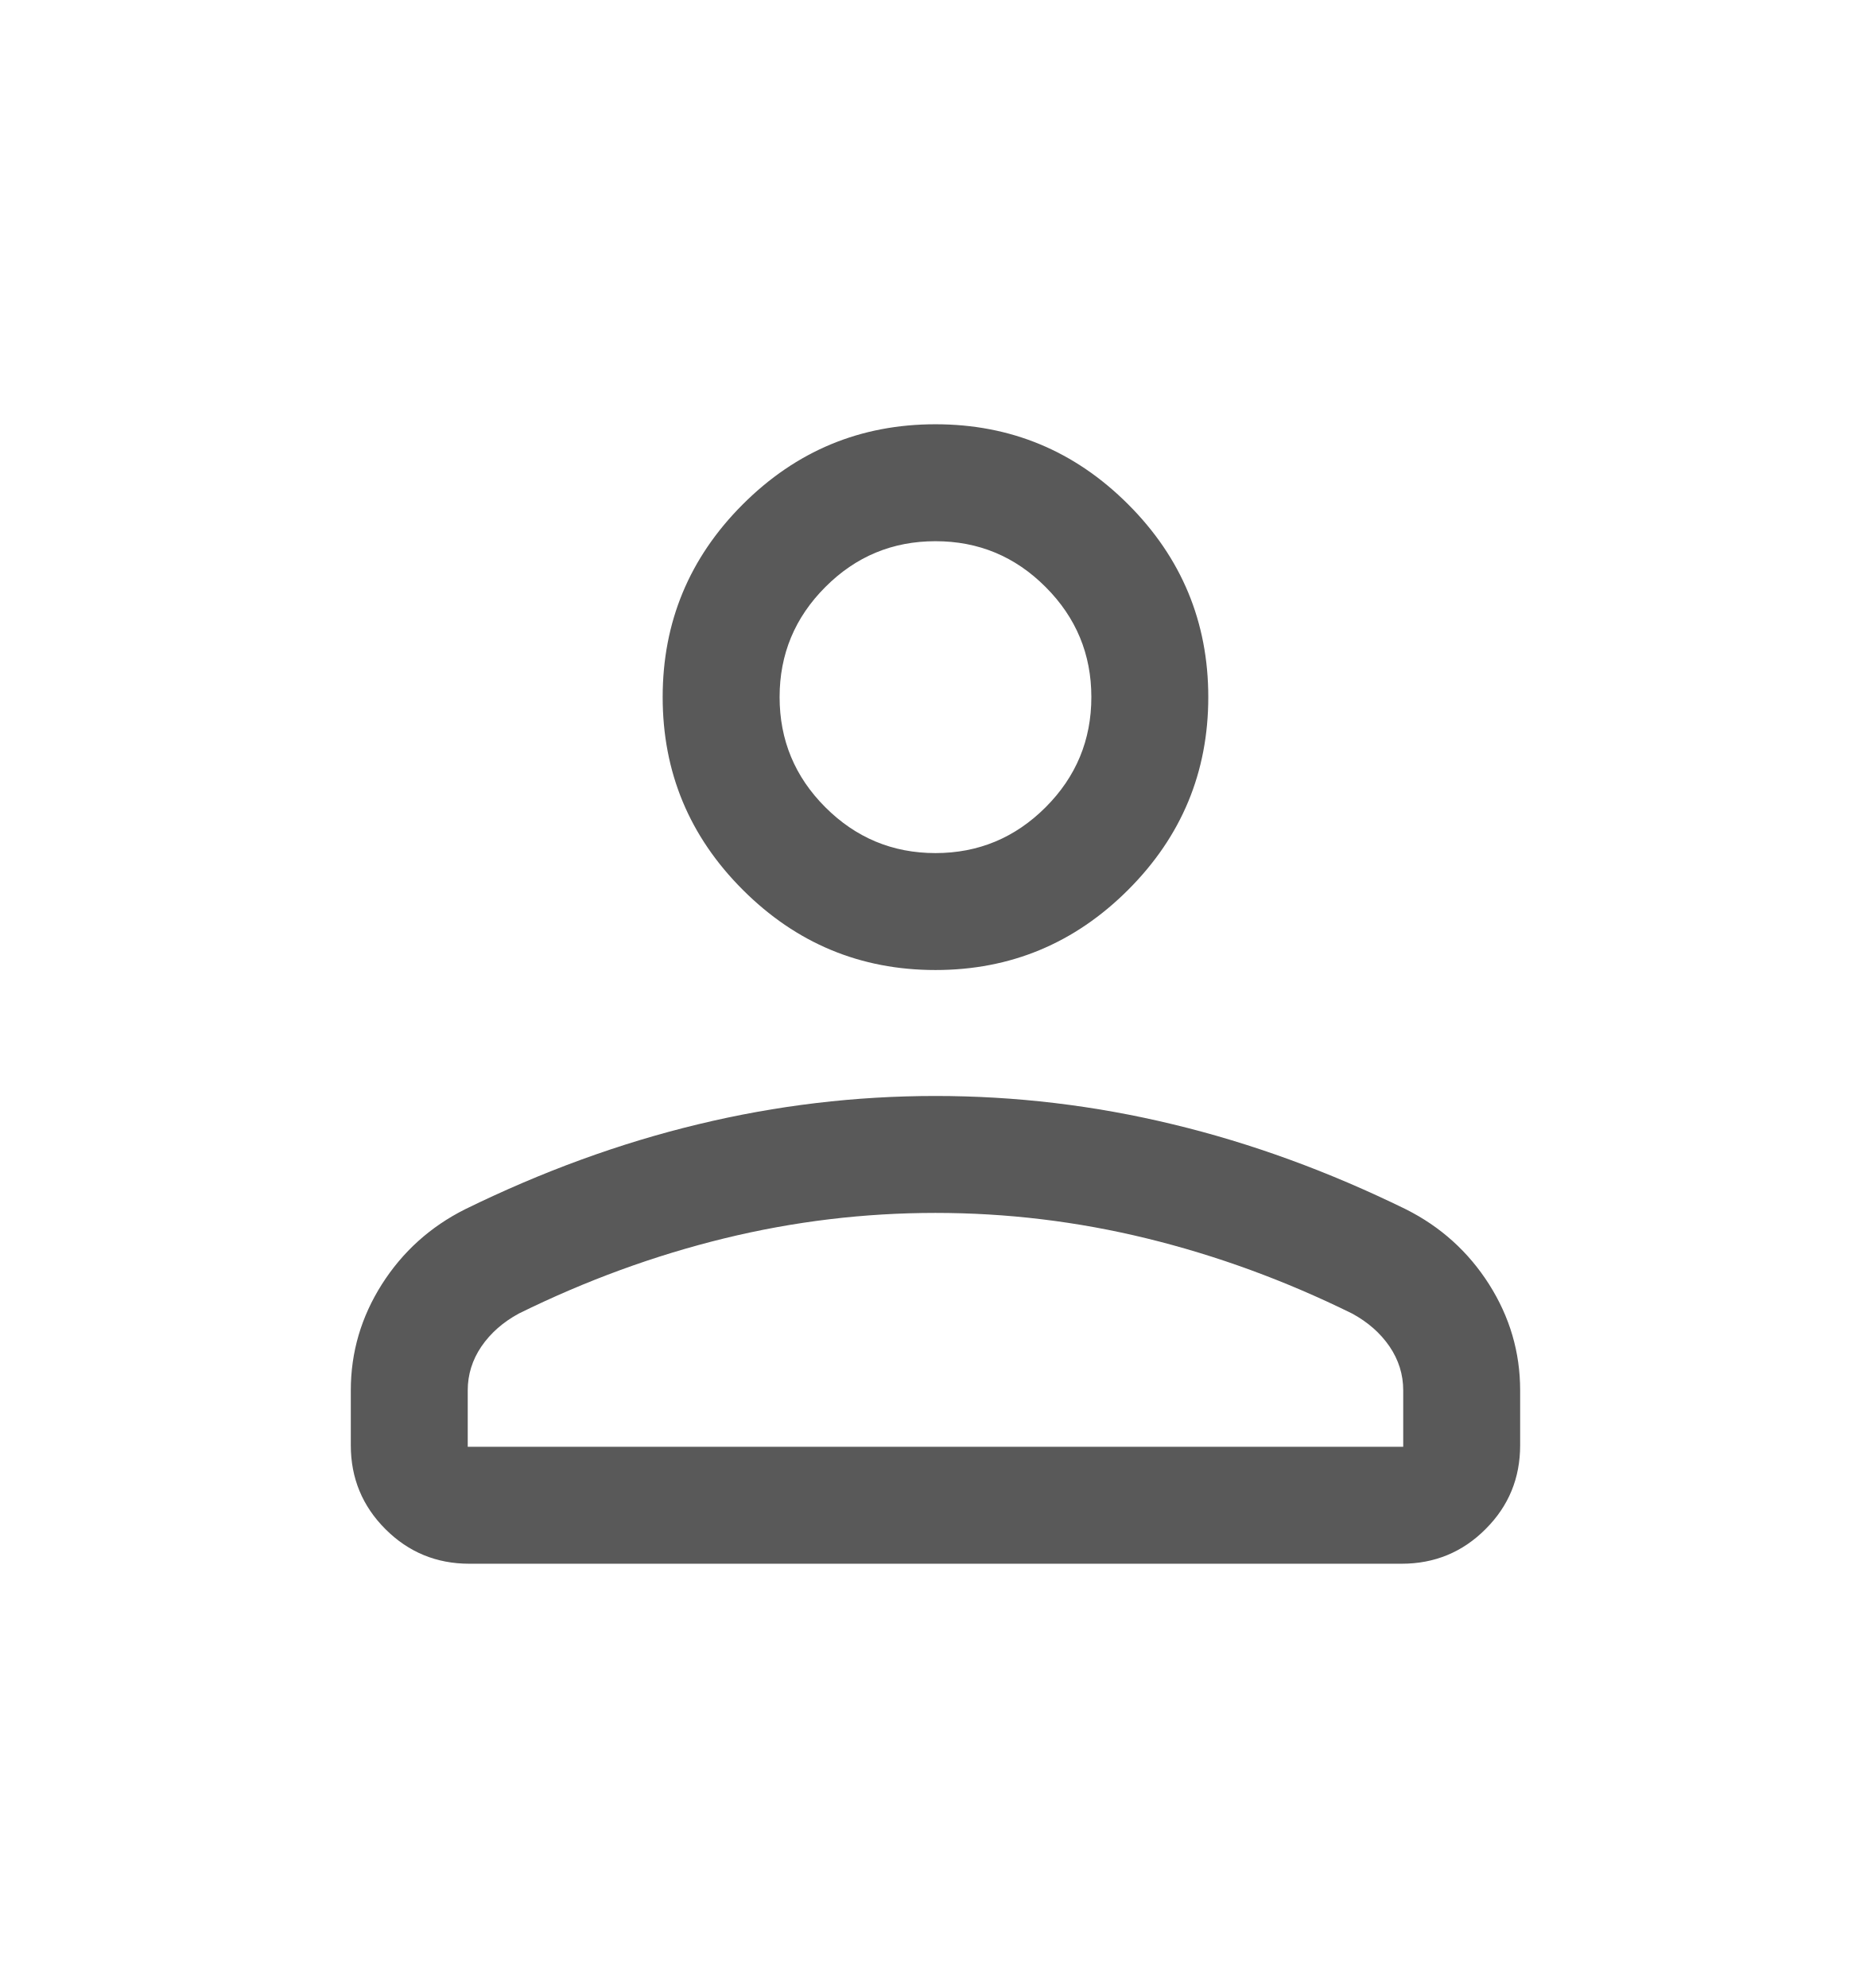
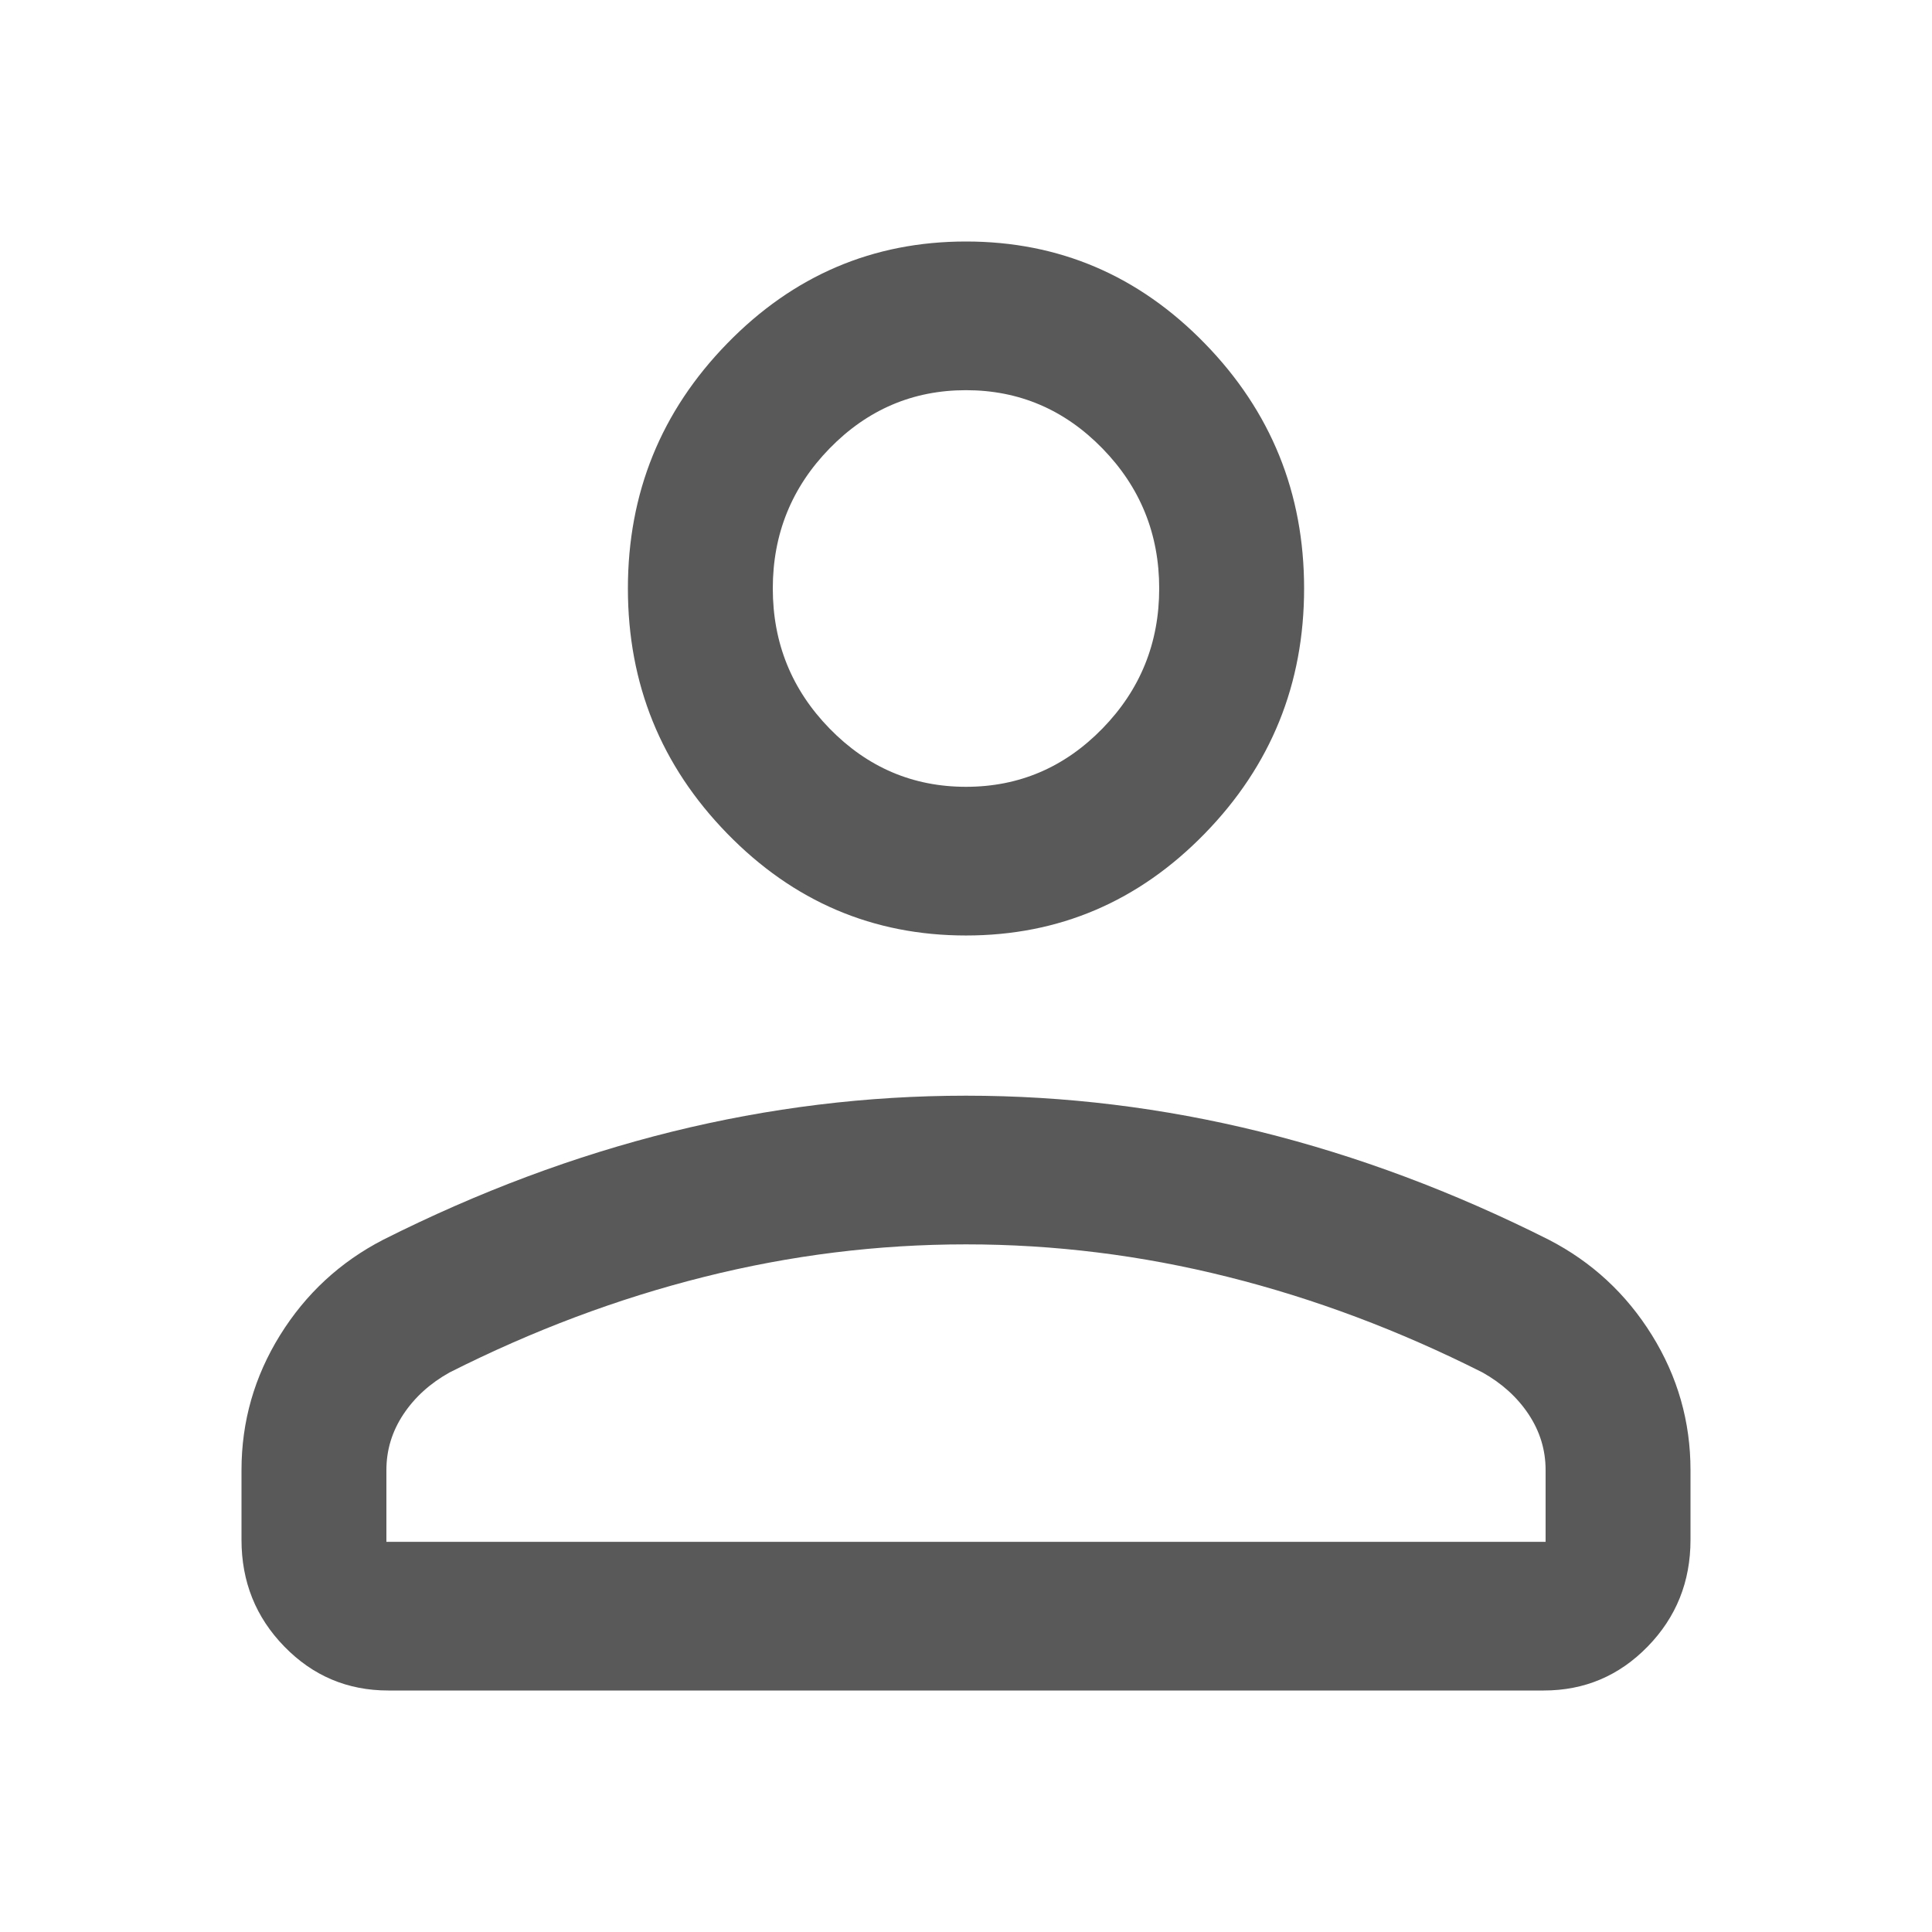
- <svg xmlns="http://www.w3.org/2000/svg" width="16" height="17" viewBox="0 0 16 17" fill="none">
-   <mask id="mask0_1892_3503" style="mask-type:alpha" maskUnits="userSpaceOnUse" x="0" y="0" width="16" height="17">
-     <rect y="0.5" width="16" height="16" fill="#D9D9D9" />
-   </mask>
-   <g mask="url(#mask0_1892_3503)">
-     <path d="M8 8.295C7.358 8.295 6.809 8.066 6.352 7.609C5.895 7.152 5.667 6.603 5.667 5.961C5.667 5.32 5.895 4.77 6.352 4.313C6.809 3.856 7.358 3.628 8 3.628C8.642 3.628 9.191 3.856 9.648 4.313C10.105 4.77 10.333 5.32 10.333 5.961C10.333 6.603 10.105 7.152 9.648 7.609C9.191 8.066 8.642 8.295 8 8.295ZM3 12.359V11.889C3 11.563 3.089 11.261 3.266 10.982C3.443 10.704 3.68 10.49 3.977 10.341C4.636 10.018 5.301 9.775 5.971 9.614C6.642 9.452 7.318 9.372 8 9.372C8.682 9.372 9.358 9.452 10.029 9.614C10.699 9.775 11.364 10.018 12.023 10.341C12.32 10.49 12.557 10.704 12.734 10.982C12.911 11.261 13 11.563 13 11.889V12.359C13 12.64 12.902 12.879 12.704 13.076C12.508 13.273 12.268 13.372 11.987 13.372H4.013C3.732 13.372 3.493 13.273 3.296 13.076C3.099 12.879 3 12.64 3 12.359ZM4 12.372H12V11.889C12 11.754 11.961 11.629 11.883 11.514C11.804 11.399 11.698 11.306 11.564 11.233C10.99 10.95 10.404 10.736 9.807 10.59C9.21 10.444 8.608 10.372 8 10.372C7.392 10.372 6.79 10.444 6.193 10.59C5.596 10.736 5.01 10.95 4.436 11.233C4.302 11.306 4.196 11.399 4.117 11.514C4.039 11.629 4 11.754 4 11.889V12.372ZM8 7.295C8.367 7.295 8.681 7.164 8.942 6.903C9.203 6.642 9.333 6.328 9.333 5.961C9.333 5.595 9.203 5.281 8.942 5.02C8.681 4.758 8.367 4.628 8 4.628C7.633 4.628 7.319 4.758 7.058 5.02C6.797 5.281 6.667 5.595 6.667 5.961C6.667 6.328 6.797 6.642 7.058 6.903C7.319 7.164 7.633 7.295 8 7.295Z" fill="#595959" />
-   </g>
+ <svg xmlns="http://www.w3.org/2000/svg" width="24" height="24" viewBox="0 0 24 24" fill="none">
+   <path d="M12 11.621C10.845 11.621 9.856 11.199 9.034 10.355C8.211 9.511 7.8 8.496 7.8 7.31C7.8 6.125 8.211 5.11 9.034 4.266C9.856 3.422 10.845 3 12 3C13.155 3 14.144 3.422 14.966 4.266C15.789 5.11 16.2 6.125 16.2 7.31C16.2 8.496 15.789 9.511 14.966 10.355C14.144 11.199 13.155 11.621 12 11.621ZM3 19.129V18.262C3 17.659 3.16 17.1 3.479 16.586C3.798 16.072 4.225 15.677 4.759 15.401C5.945 14.804 7.141 14.357 8.348 14.058C9.555 13.76 10.772 13.611 12 13.611C13.228 13.611 14.445 13.76 15.652 14.058C16.859 14.357 18.055 14.804 19.241 15.401C19.775 15.677 20.202 16.072 20.521 16.586C20.84 17.1 21 17.659 21 18.262V19.129C21 19.648 20.823 20.09 20.468 20.454C20.113 20.818 19.683 21 19.177 21H4.823C4.317 21 3.886 20.818 3.532 20.454C3.177 20.09 3 19.648 3 19.129ZM4.8 19.153H19.2V18.262C19.2 18.012 19.13 17.782 18.989 17.569C18.848 17.357 18.657 17.184 18.416 17.049C17.381 16.527 16.327 16.131 15.253 15.862C14.178 15.592 13.094 15.458 12 15.458C10.906 15.458 9.822 15.592 8.747 15.862C7.673 16.131 6.619 16.527 5.585 17.049C5.343 17.184 5.152 17.357 5.011 17.569C4.87 17.782 4.8 18.012 4.8 18.262V19.153ZM12 9.774C12.66 9.774 13.225 9.532 13.695 9.05C14.165 8.568 14.4 7.988 14.4 7.31C14.4 6.633 14.165 6.053 13.695 5.571C13.225 5.089 12.66 4.847 12 4.847C11.34 4.847 10.775 5.089 10.305 5.571C9.835 6.053 9.6 6.633 9.6 7.31C9.6 7.988 9.835 8.568 10.305 9.05C10.775 9.532 11.34 9.774 12 9.774Z" fill="#595959" />
</svg>
